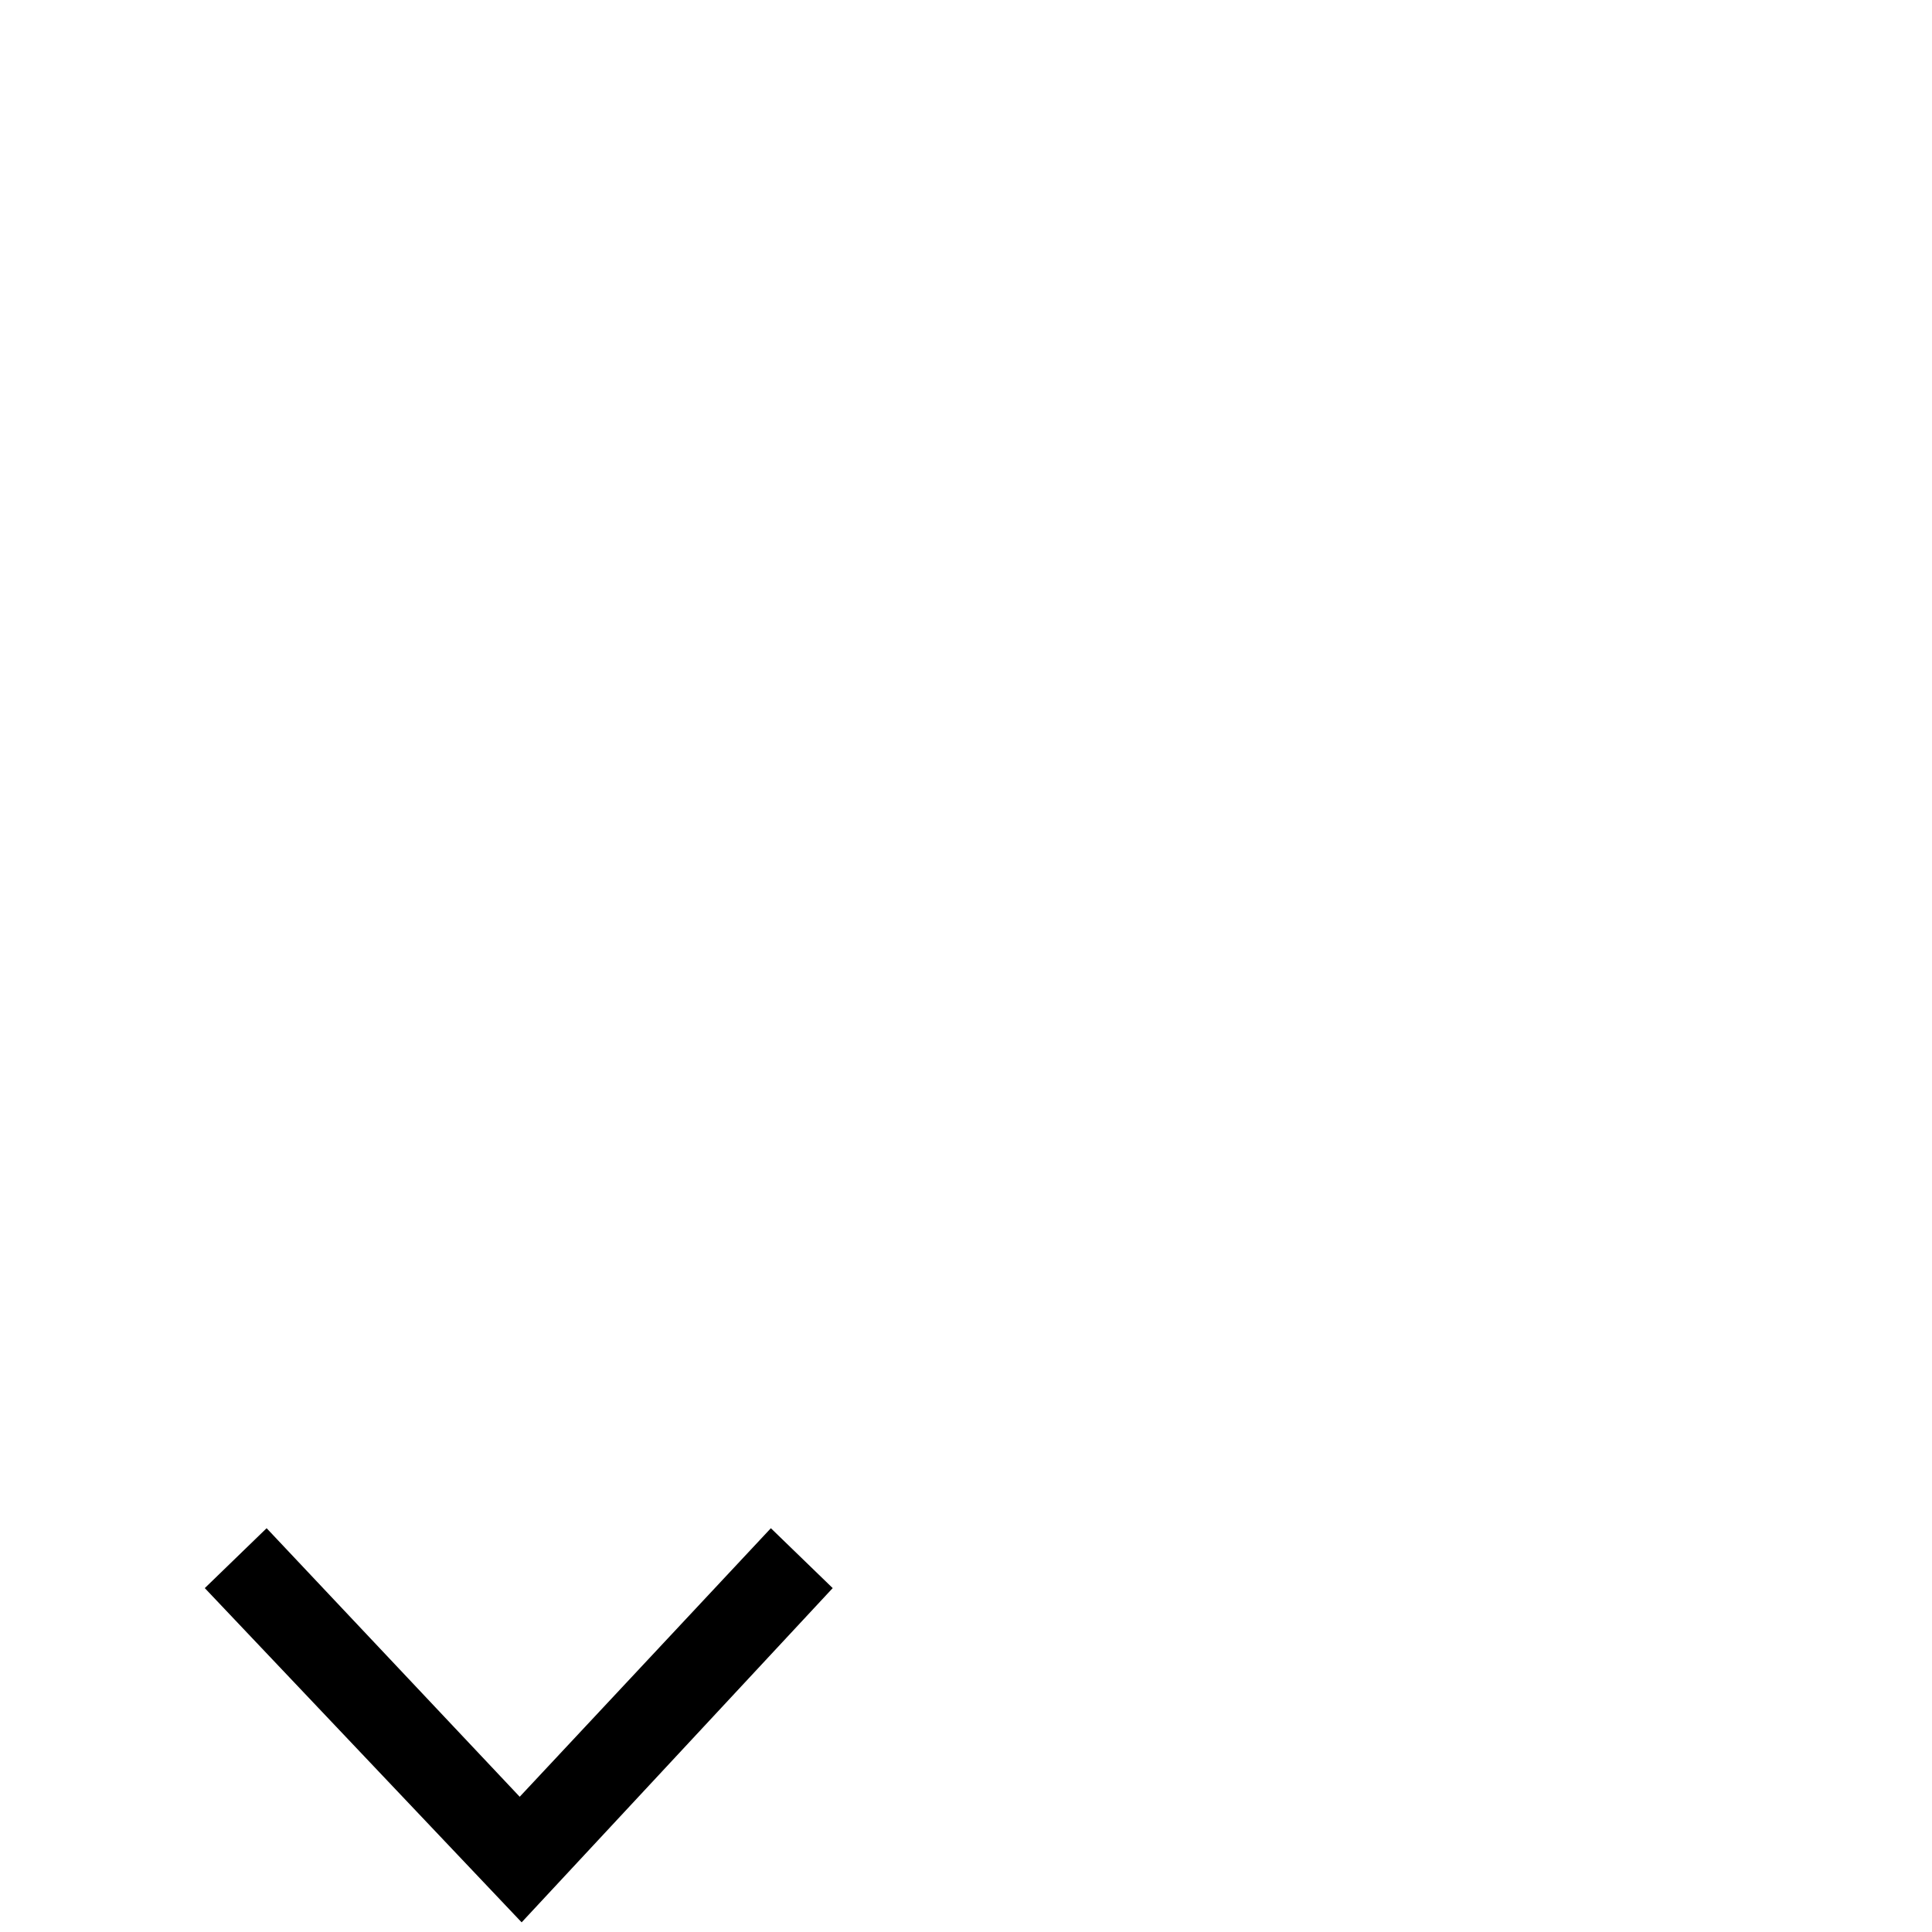
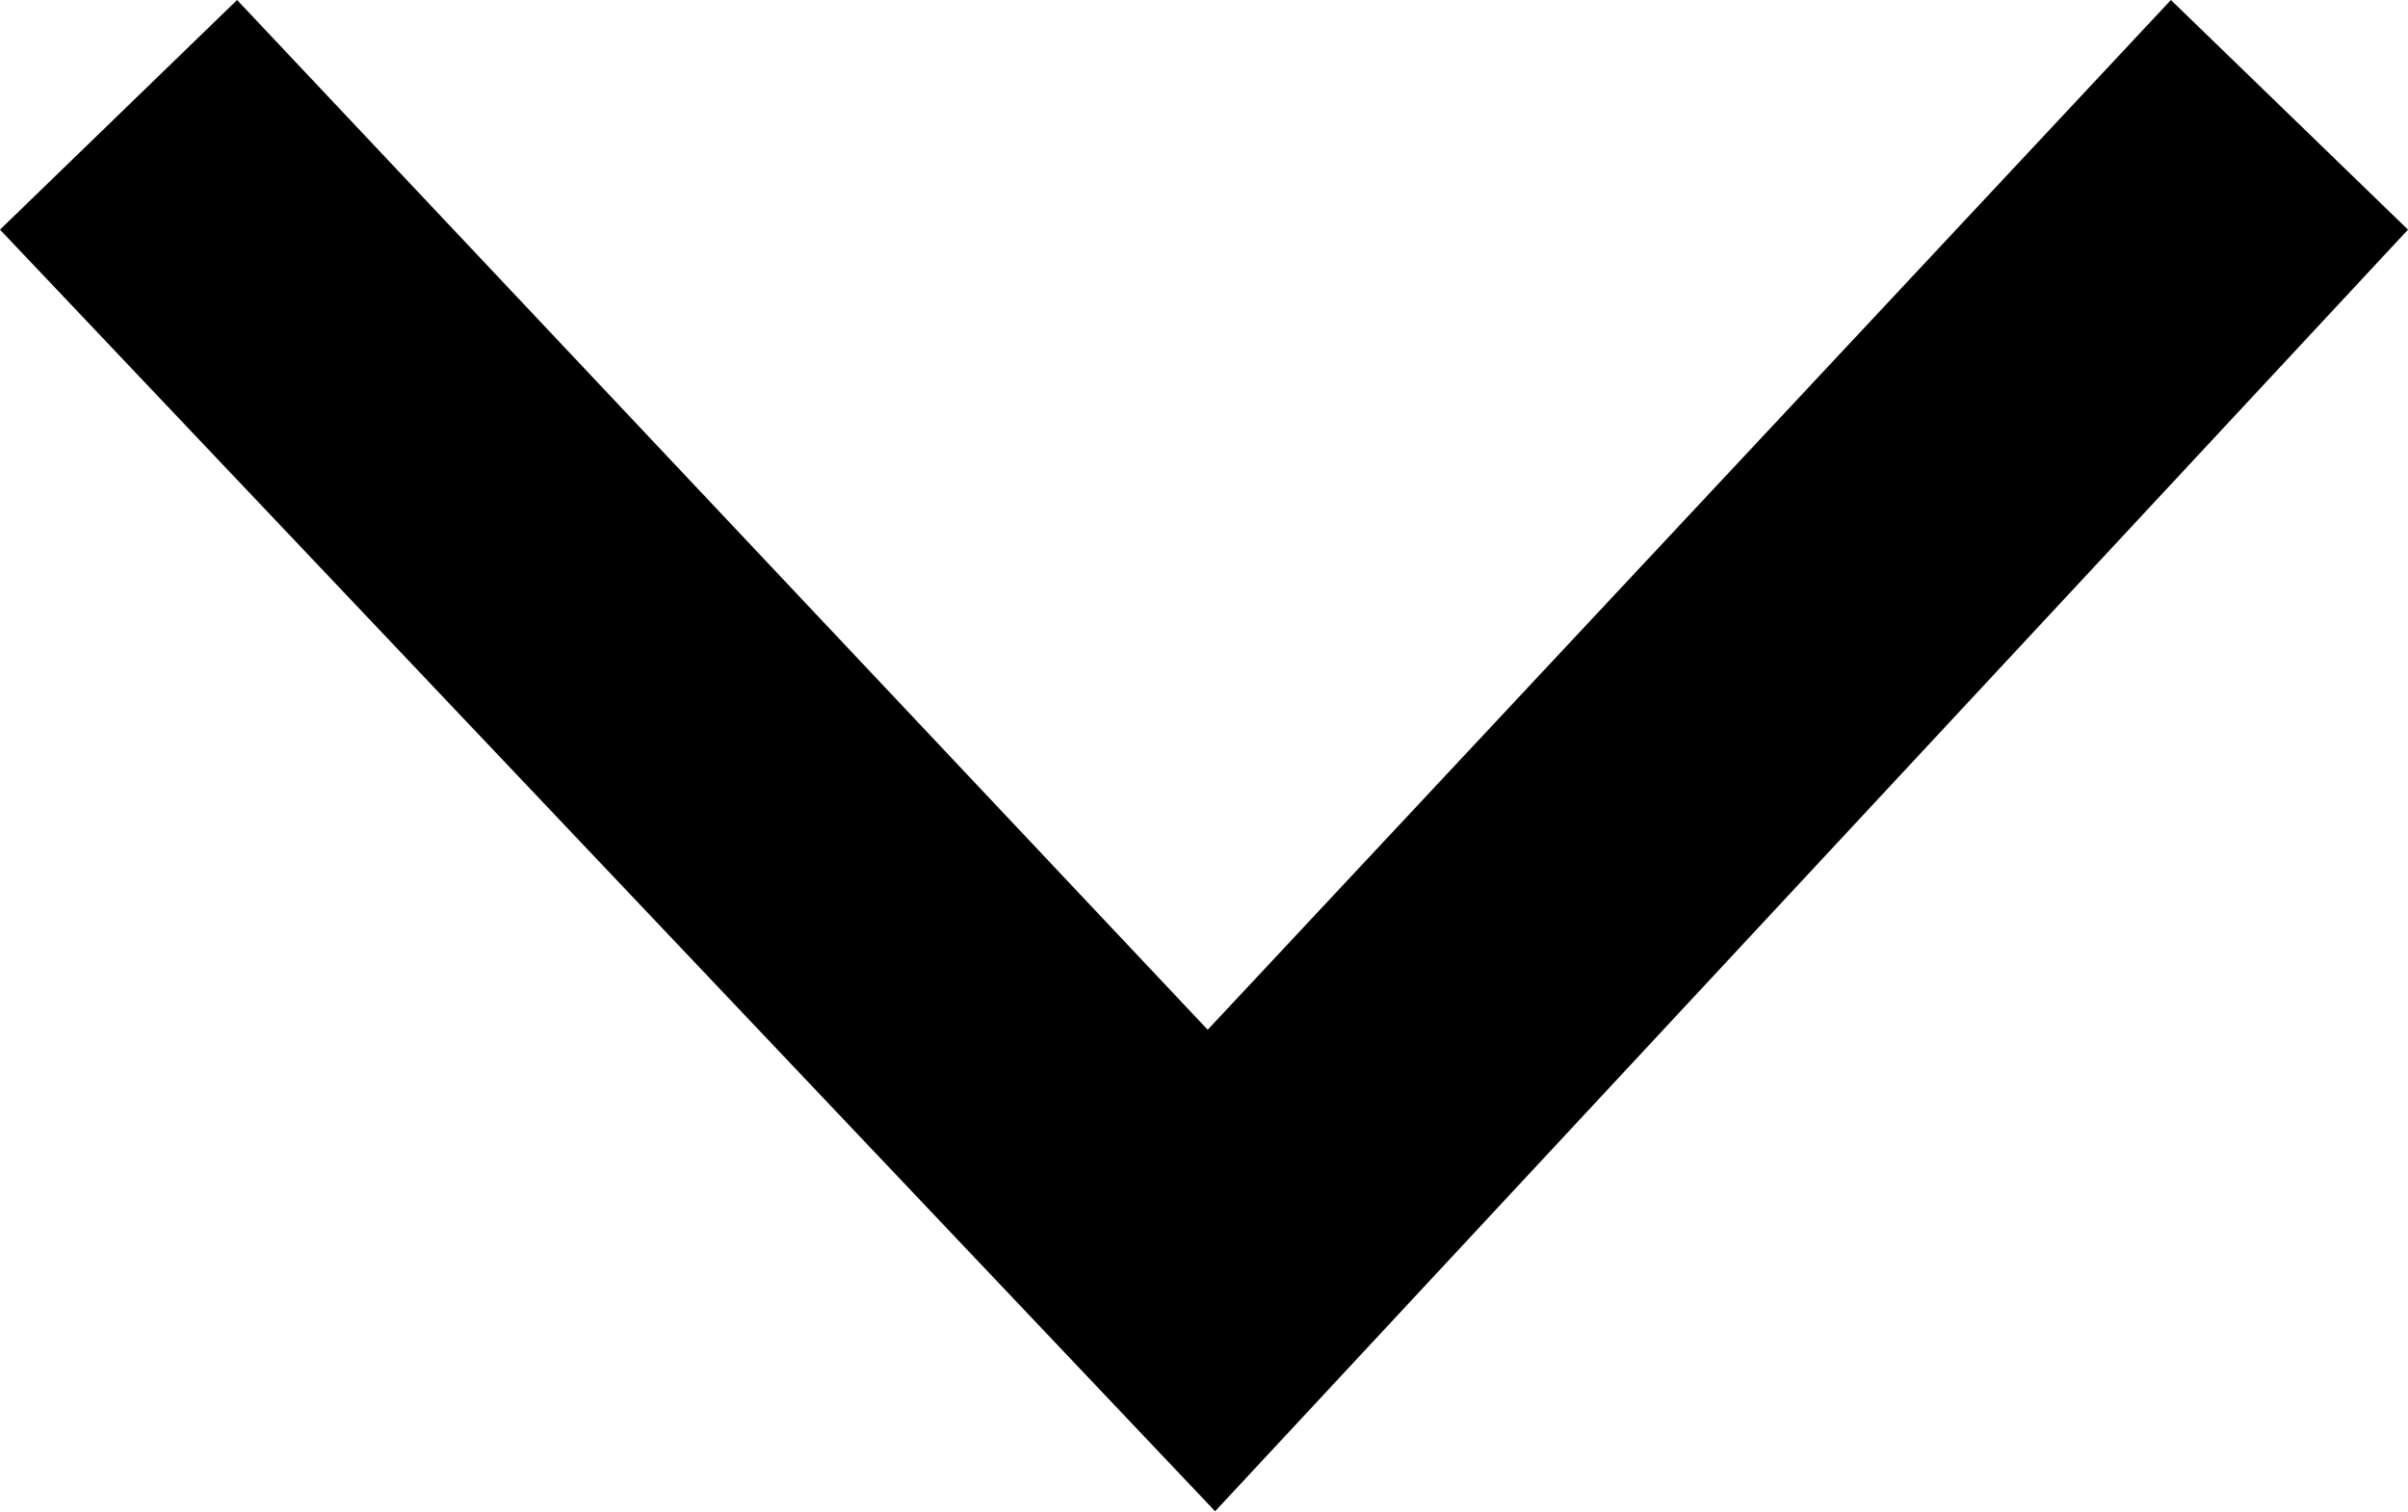
- <svg xmlns="http://www.w3.org/2000/svg" version="1.1" width="100" height="100" viewBox="0 -200 1000 1000" id="svg3049">
+ <svg xmlns="http://www.w3.org/2000/svg" version="1.1" width="32.5" height="20.4" viewBox="0 -200 325 204" id="svg3049">
  <defs id="defs3057" />
-   <g transform="matrix(1,0,0,-1,0,800)" id="g3051">
+   <g transform="matrix(1,0,0,-1,-106,9)" id="g3051">
    <path d="M 431,178 270,5 106,178 138,209 269,70 399,209 z" id="path3053" style="fill:currentColor" />
  </g>
</svg>
